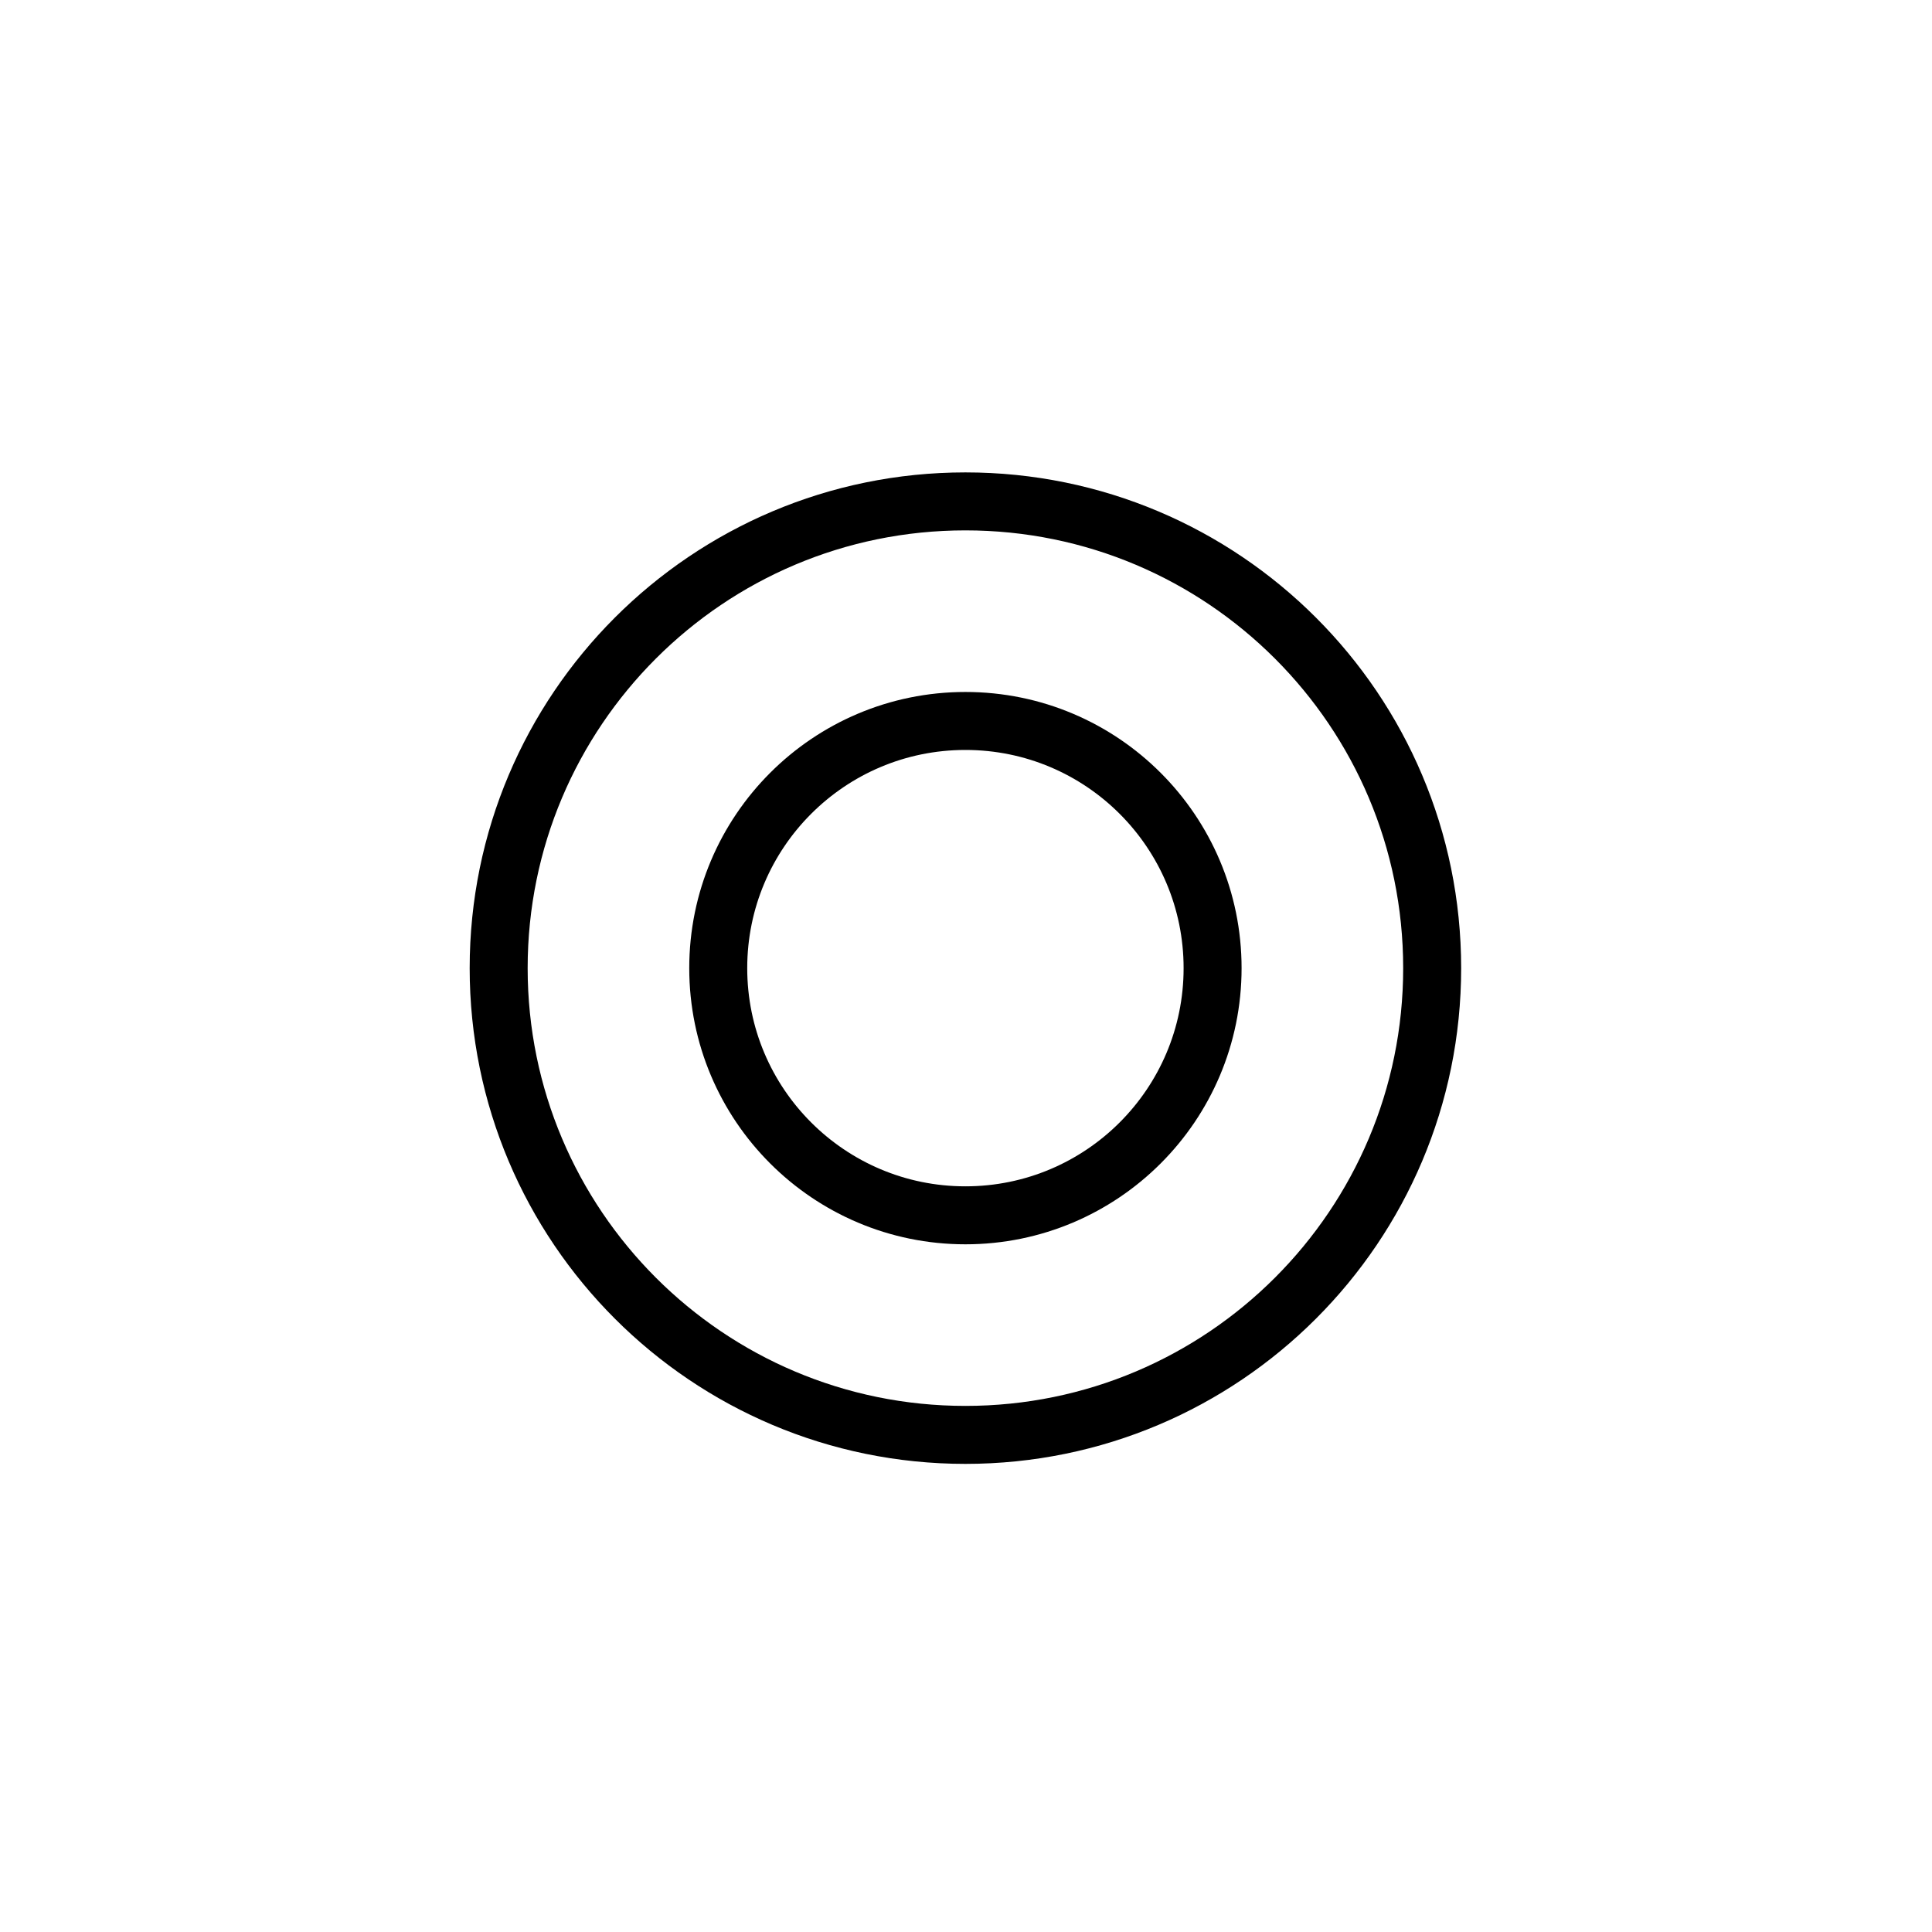
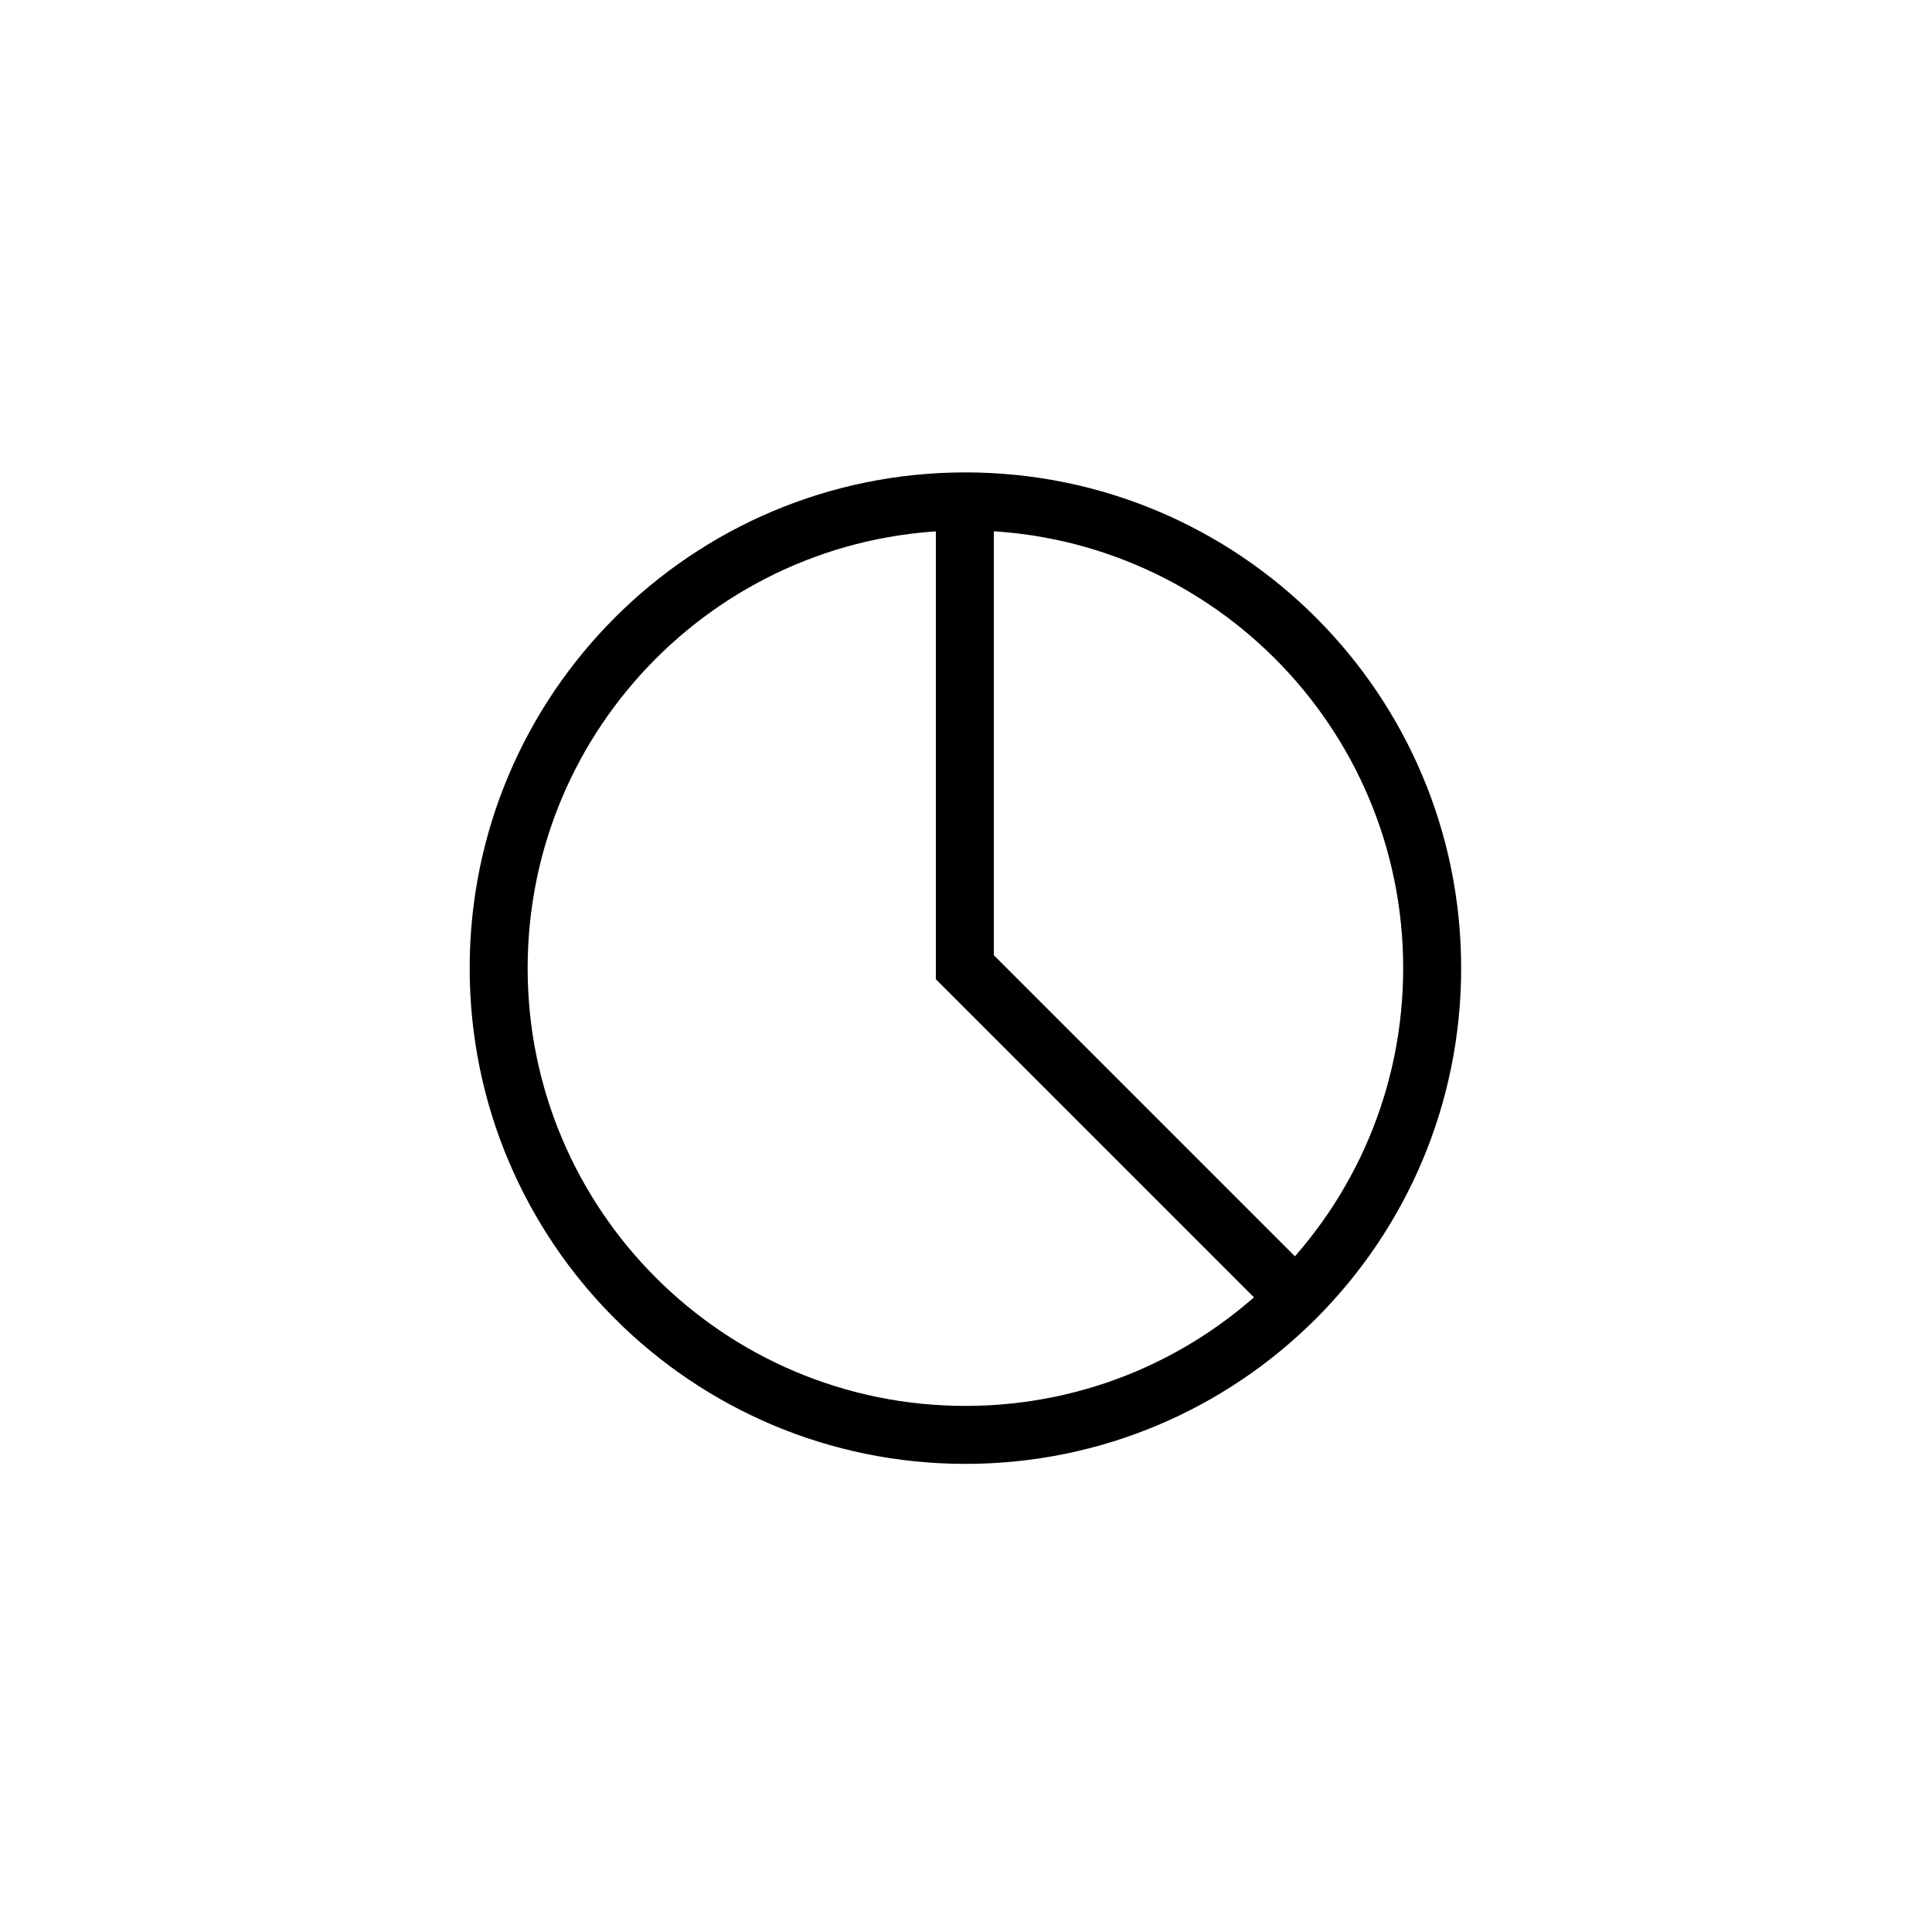
<svg xmlns="http://www.w3.org/2000/svg" width="100" height="100" viewBox="0 0 26.458 26.458" version="1.1" id="svg8">
  <defs id="defs2" />
  <g id="layer1" transform="translate(0,-270.5417)">
    <circle style="opacity:1;fill:none;fill-opacity:1;stroke:#000000;stroke-width:0.794;stroke-linecap:round;stroke-linejoin:round;stroke-miterlimit:4;stroke-dasharray:none;stroke-dashoffset:0;stroke-opacity:1;paint-order:markers fill stroke" id="path825" cx="13.221" cy="283.8" r="6.392" />
-     <circle r="3.385" cy="283.8" cx="13.221" id="circle827" style="opacity:1;fill:none;fill-opacity:1;stroke:#000000;stroke-width:0.794;stroke-linecap:round;stroke-linejoin:round;stroke-miterlimit:4;stroke-dasharray:none;stroke-dashoffset:0;stroke-opacity:1;paint-order:markers fill stroke" />
+     <path style="fill:none;stroke:#000000;stroke-width:0.794;stroke-linecap:butt;stroke-linejoin:miter;stroke-opacity:1;stroke-miterlimit:4;stroke-dasharray:none" d="m 13.213,277.439 v 6.348 l 4.493,4.493" id="path1425" />
  </g>
</svg>
